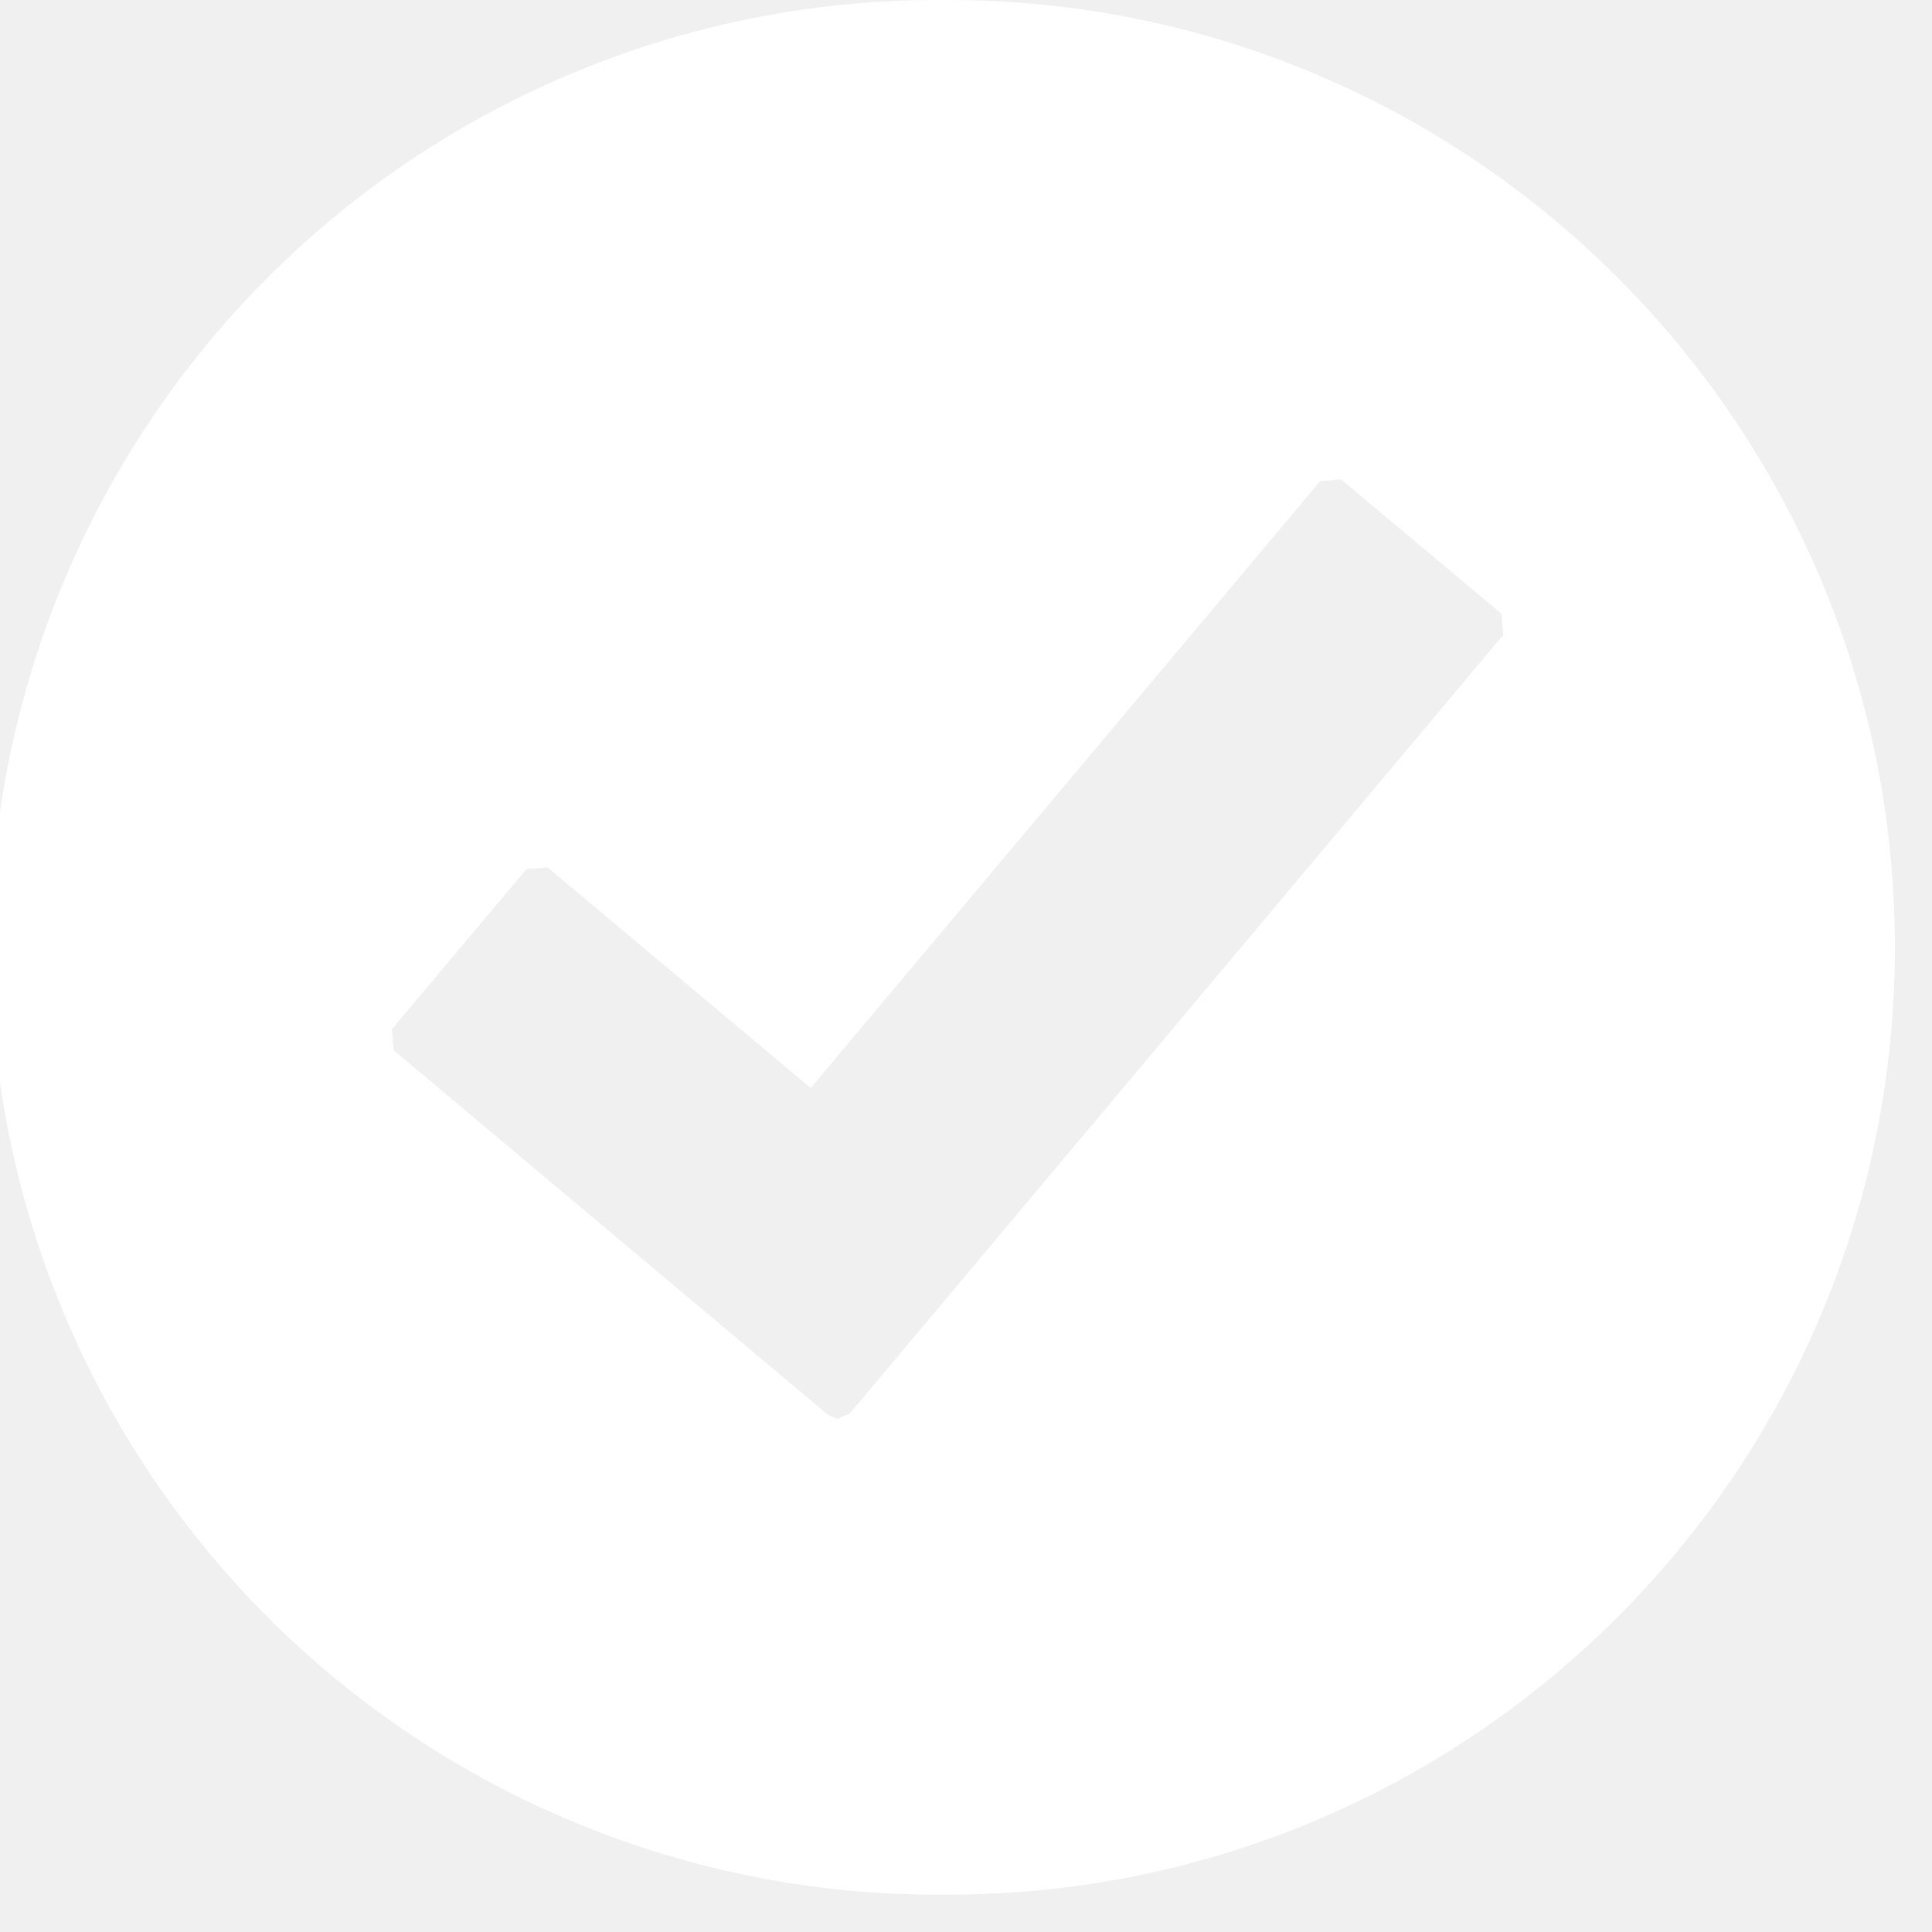
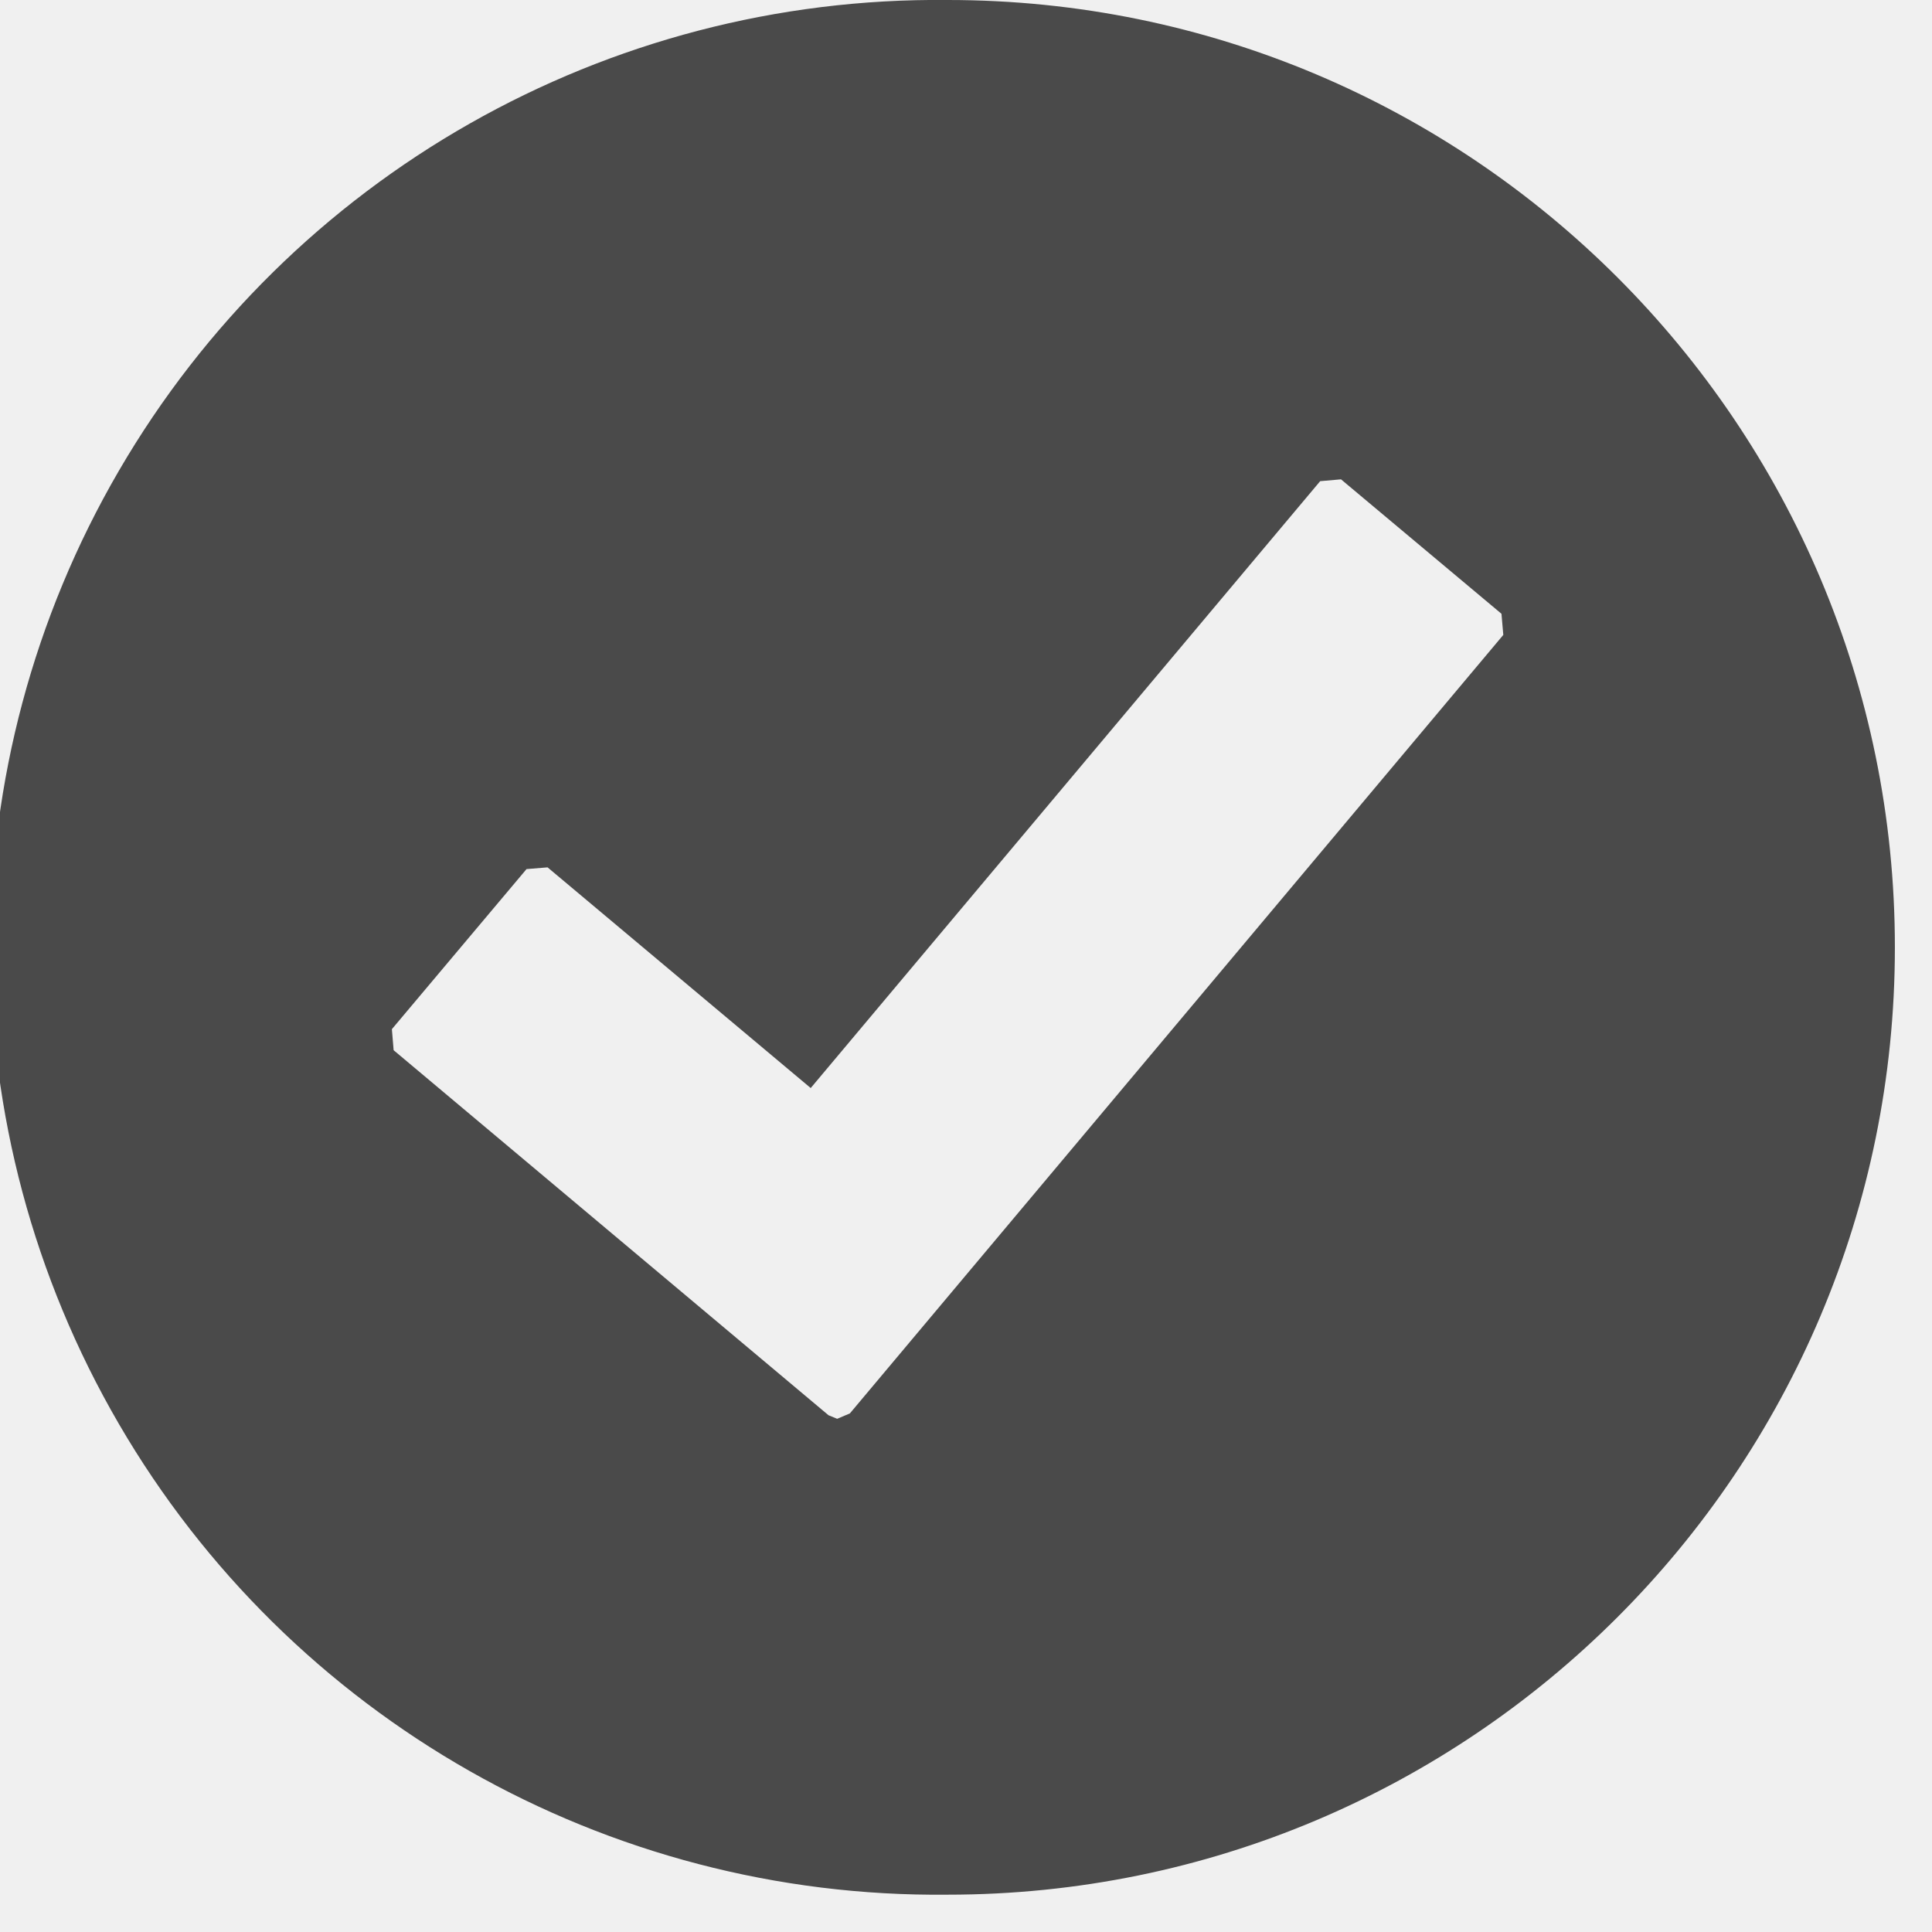
<svg xmlns="http://www.w3.org/2000/svg" width="19" height="19" viewBox="0 0 19 19">
-   <path d="M7.973 10.7l5.01-5.968.205-.018 1.578 1.322.018.208L8.358 13.9l-.125.053-.085-.035-4.277-3.59-.017-.207 1.324-1.574.207-.017 2.59 2.172M9.318 0a9.317 9.317 0 1 0 0 18.633 9.316 9.316 0 0 0 9.317-9.316A9.315 9.315 0 0 0 9.318 0" fill="#FFF" fill-rule="evenodd" />
+   <path d="M7.973 10.7l5.01-5.968.205-.018 1.578 1.322.018.208L8.358 13.9l-.125.053-.085-.035-4.277-3.59-.017-.207 1.324-1.574.207-.017 2.59 2.172M9.318 0a9.317 9.317 0 1 0 0 18.633 9.316 9.316 0 0 0 9.317-9.316A9.315 9.315 0 0 0 9.318 0" fill="#4A4A4A" fill-rule="evenodd" />
</svg>
